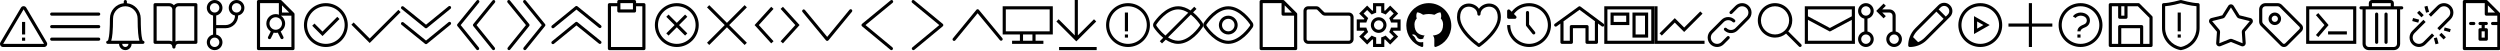
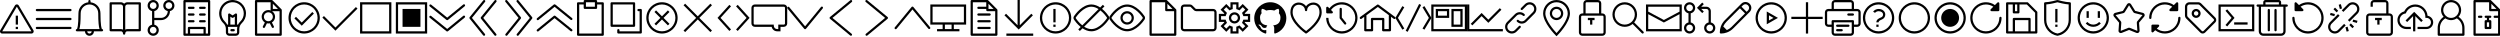
<svg xmlns="http://www.w3.org/2000/svg">
  <view id="alert" viewBox="0 0 80 80">
</view>
  <g transform="translate(0,0)">
    <path d="M74.618 67.553L41.9 12.266a4.891 4.891 0 00-4.245-2.421 4.891 4.891 0 00-4.246 2.42L.691 67.555a4.88 4.88 0 00-.04 4.956A4.88 4.88 0 004.937 75h65.435a4.88 4.88 0 004.286-2.49 4.882 4.882 0 00-.04-4.957zM37.714 14.81h-.007l-2.146-1.27 2.153 1.27zM5.054 70l32.601-55.09L70.255 70H5.055zm30.101-35h5v20h-5V35zm0 25h5v5h-5v-5z" />
  </g>
  <view id="bars" viewBox="80 0 80 80">
</view>
  <g transform="translate(80,0)">
    <path d="M77.5 25h-75a2.5 2.5 0 110-5h75a2.5 2.5 0 110 5zM80 42.5a2.5 2.5 0 00-2.5-2.5h-75a2.5 2.5 0 100 5h75a2.5 2.5 0 002.5-2.5zm0 20a2.5 2.5 0 00-2.5-2.5h-75a2.5 2.5 0 100 5h75a2.5 2.5 0 002.5-2.5z" />
  </g>
  <view id="bell" viewBox="160 0 80 80">
</view>
  <g transform="translate(160,0)">
    <path d="M68.063 65h-.124c-.72-1.014-3.284-6.647-3.338-35.457-.024-12.69-9.73-23.16-22.101-24.417V2.5a2.5 2.5 0 10-5 0v2.626C25.128 6.382 15.423 16.853 15.399 29.543 15.345 58.353 12.782 63.986 12.06 65h-.124a2.5 2.5 0 000 5H30c0 5.514 4.486 10 10 10s10-4.486 10-10h18.063a2.5 2.5 0 000-5zM40 75c-2.757 0-5-2.243-5-5h10c0 2.757-2.243 5-5 5zM17.473 65c1.69-5.1 2.888-15.283 2.926-35.447C20.419 18.77 29.213 10 40 10s19.58 8.771 19.601 19.553C59.64 49.717 60.837 59.899 62.527 65H17.473z" />
  </g>
  <view id="book" viewBox="240 0 80 80">
</view>
  <g transform="translate(240,0)">
    <path d="M72.5 5H45c-2.988 0-5.666 1.324-7.5 3.408C35.666 6.324 32.988 5 30 5H7.5A2.5 2.5 0 005 7.5v60A2.5 2.5 0 007.5 70H30c4.562 0 4.98 3.834 5 5.016v.012c.001.098.02.19.032.286.009.069.009.14.023.207.02.092.054.177.083.265.023.067.037.137.065.201.033.077.08.147.12.22.038.067.068.138.112.202.041.06.094.112.14.17.055.065.104.136.165.196.046.045.1.08.149.122.072.062.141.128.22.18.053.036.113.06.168.091.084.048.165.1.255.138.077.032.16.05.24.074.076.023.148.054.227.07a2.51 2.51 0 001.004 0c.047-.01.09-.03.136-.043.113-.03.227-.058.333-.103.05-.021.093-.052.141-.076.096-.049.194-.094.283-.154.055-.037.103-.086.155-.127.072-.058.148-.111.214-.177.054-.053.096-.116.145-.175.054-.064.113-.124.16-.193.044-.065.075-.137.112-.206.04-.072.086-.141.119-.218.031-.073.048-.153.072-.23.025-.079.057-.155.074-.237.016-.076.017-.157.025-.235.01-.087.027-.171.028-.26.02-1.182.437-5.016 5-5.016h27.5a2.5 2.5 0 002.5-2.5v-60A2.5 2.5 0 0072.5 5zM30 65H10V10h20c2.757 0 5 2.243 5 5v51.173C33.653 65.444 32.001 65 30 65zm40 0H45c-2.001 0-3.653.444-5 1.173V15c0-2.757 2.243-5 5-5h25v55z" />
  </g>
  <view id="branch" viewBox="320 0 80 80">
</view>
  <g transform="translate(320,0)">
    <path d="M70 12.5C70 5.607 64.393 0 57.5 0S45 5.607 45 12.5c0 6.037 4.301 11.087 10 12.248V25c0 8.271-6.729 15-15 15H25V24.748c5.699-1.161 10-6.211 10-12.248C35 5.607 29.393 0 22.5 0S10 5.607 10 12.5c0 6.037 4.301 11.087 10 12.248v30.504c-5.699 1.161-10 6.211-10 12.248C10 74.393 15.607 80 22.5 80S35 74.393 35 67.5c0-6.037-4.301-11.087-10-12.248V45h15c11.028 0 20-8.972 20-20v-.252c5.699-1.161 10-6.211 10-12.248zm-55 0C15 8.364 18.364 5 22.5 5S30 8.364 30 12.5 26.636 20 22.5 20 15 16.636 15 12.5zm15 55c0 4.136-3.364 7.5-7.5 7.5S15 71.636 15 67.5s3.364-7.5 7.5-7.5 7.5 3.364 7.5 7.5zM57.5 20c-4.136 0-7.5-3.364-7.5-7.5S53.364 5 57.5 5 65 8.364 65 12.5 61.636 20 57.5 20z" />
  </g>
-   <view id="certificate" viewBox="400 0 80 80">
+   <view id="building" viewBox="400 0 80 80">
</view>
  <g transform="translate(400,0)">
+     <path d="M67.5 0h-55A2.5 2.5 0 0010 2.5v75a2.5 2.5 0 002.5 2.5h55a2.5 2.5 0 002.5-2.5v-75A2.5 2.5 0 0067.5 0zM25 75V65h30v10H25zm40 0h-5V62.5a2.5 2.5 0 00-2.5-2.5h-35a2.5 2.5 0 00-2.5 2.5V75h-5V5h50v70zM45 47.5a2.5 2.5 0 012.5-2.5h10a2.5 2.5 0 110 5h-10a2.5 2.5 0 01-2.5-2.5zm-25 0a2.5 2.5 0 012.5-2.5h10a2.5 2.5 0 110 5h-10a2.5 2.5 0 01-2.5-2.5zm25-15a2.5 2.5 0 012.5-2.5h10a2.5 2.5 0 110 5h-10a2.5 2.5 0 01-2.5-2.5zm-25 0a2.5 2.5 0 012.5-2.5h10a2.5 2.5 0 110 5h-10a2.5 2.5 0 01-2.5-2.5zm25-15a2.5 2.5 0 012.5-2.5h10a2.5 2.5 0 110 5h-10a2.5 2.5 0 01-2.5-2.5zm-25 0a2.5 2.5 0 012.5-2.5h10a2.5 2.5 0 110 5h-10a2.5 2.5 0 01-2.5-2.5z" />
+   </g>
+   <view id="bulb" viewBox="480 0 80 80">
+ </view>
+   <g transform="translate(480,0)">
+     <path d="M60.006 7.645C53.659 1.963 45.13-.761 36.586.189 22.569 1.74 11.444 13.071 10.135 27.132c-.862 9.246 2.482 18.206 9.173 24.58C22.979 55.21 25 59.757 25 64.515V72.5c0 4.136 3.364 7.5 7.5 7.5h15c4.136 0 7.5-3.364 7.5-7.5v-7.522c0-5.006 2.049-9.817 5.621-13.198C66.67 46.056 70 38.32 70 30c0-8.52-3.643-16.668-9.994-22.355zM50 72.5c0 1.379-1.121 2.5-2.5 2.5h-15a2.502 2.502 0 01-2.5-2.5v-7.986c0-1.53-.16-3.04-.472-4.514h21.014A23.363 23.363 0 0050 64.978V72.5zM45 55H35V37.17l3.613 2.41c.84.56 1.934.56 2.774 0L45 37.17V55zm12.184-6.85A22.839 22.839 0 0052.242 55H50V32.5a2.5 2.5 0 00-3.887-2.08L40 34.495l-6.113-4.075A2.5 2.5 0 0030 32.5V55h-2.186c-1.215-2.524-2.912-4.863-5.058-6.907-5.576-5.314-8.361-12.784-7.644-20.498C16.203 15.887 25.466 6.45 37.138 5.158c.97-.107 1.936-.16 2.893-.16 6.171 0 11.994 2.212 16.64 6.371A25.043 25.043 0 0165 30c0 6.933-2.775 13.379-7.816 18.15zM45 67.5a2.5 2.5 0 01-2.5 2.5h-5a2.5 2.5 0 110-5h5a2.5 2.5 0 012.5 2.5z" />
+   </g>
+   <view id="certificate" viewBox="560 0 80 80">
+ </view>
+   <g transform="translate(560,0)">
    <path d="M69.735 21.404a2.451 2.451 0 00-.075-.142 2.485 2.485 0 00-.392-.53l-20-20a2.48 2.48 0 00-.53-.392 2.488 2.488 0 00-.747-.292h-.007A2.498 2.498 0 0047.5 0h-35A2.5 2.5 0 0010 2.5v75a2.5 2.5 0 002.5 2.5h55a2.5 2.5 0 002.5-2.5v-55c0-.385-.098-.756-.265-1.096zM40 47.5c-5.514 0-10-4.486-10-10s4.486-10 10-10 10 4.486 10 10-4.486 10-10 10zM50 8.536l5.732 5.732L61.464 20H50V8.536zM15 75V5h30v17.5c0 .334.068.652.187.944-1.619-.6-3.362-.944-5.187-.944-8.271 0-15 6.729-15 15 0 5.368 2.843 10.072 7.093 12.723l-4.33 8.659a2.5 2.5 0 004.473 2.236l4.494-8.988c1.054.236 2.146.37 3.27.37s2.216-.134 3.27-.37l4.494 8.988a2.5 2.5 0 004.472-2.236l-4.33-8.659C52.158 47.572 55 42.868 55 37.5c0-5.214-2.677-9.811-6.726-12.5H65v50H15z" />
  </g>
-   <view id="check-circle" viewBox="480 0 80 80">
- </view>
-   <g transform="translate(480,0)">
+   <view id="check-circle" viewBox="640 0 80 80">
+ </view>
+   <g transform="translate(640,0)">
    <path d="M61.768 30.365L34.634 57.5 18.232 41.097l3.536-3.535 12.866 12.866L58.232 26.83l3.536 3.535zM75 40c0 19.299-15.701 35-35 35S5 59.299 5 40 20.701 5 40 5s35 15.701 35 35zm-5 0c0-16.542-13.458-30-30-30S10 23.458 10 40s13.458 30 30 30 30-13.458 30-30z" />
  </g>
-   <view id="check" viewBox="560 0 80 80">
- </view>
-   <g transform="translate(560,0)">
+   <view id="check" viewBox="720 0 80 80">
+ </view>
+   <g transform="translate(720,0)">
    <path d="M29.94 68.597L.731 39.389l3.536-3.535 25.671 25.671 45.793-45.793 3.536 3.536z" />
  </g>
-   <view id="chevron-down" viewBox="640 0 80 80">
- </view>
-   <g transform="translate(640,0)">
+   <view id="checkbox-off" viewBox="800 0 80 80">
+ </view>
+   <g transform="translate(800,0)">
+     <path d="M75 75H5V5h70v70zm-65-5h60V10H10v60z" />
+   </g>
+   <view id="checkbox-on" viewBox="880 0 80 80">
+ </view>
+   <g transform="translate(880,0)">
+     <path d="M5 5v70h70V5H5zm65 65H10V10h60v60zM60 60H20V20h40v40z" />
+   </g>
+   <view id="chevron-down" viewBox="960 0 80 80">
+ </view>
+   <g transform="translate(960,0)">
    <path d="M-.152 12.354A2.5 2.5 0 013.92 10.41l35.905 29.02 35.944-29.322a2.499 2.499 0 113.16 3.874L41.411 44.588a2.499 2.499 0 01-3.151.007L.777 14.3a2.495 2.495 0 01-.929-1.945zm.929 27.248L38.26 69.898c.92.744 2.235.74 3.151-.007l37.517-30.606a2.499 2.499 0 10-3.16-3.874L39.824 64.734 3.92 35.714a2.5 2.5 0 10-3.143 3.888z" />
  </g>
-   <view id="chevron-left" viewBox="720 0 80 80">
- </view>
-   <g transform="translate(720,0)">
+   <view id="chevron-left" viewBox="1040 0 80 80">
+ </view>
+   <g transform="translate(1040,0)">
    <path d="M65.549 79.071L35.253 41.588a2.499 2.499 0 01.007-3.151L65.866.92a2.499 2.499 0 113.874 3.16L40.417 40.024l29.02 35.905a2.5 2.5 0 11-3.888 3.142zM42.192 80a2.5 2.5 0 001.943-4.071l-29.02-35.905L44.437 4.08A2.499 2.499 0 1040.563.92L9.957 38.437a2.499 2.499 0 00-.007 3.151l30.297 37.483a2.495 2.495 0 001.945.929z" />
  </g>
-   <view id="chevron-right" viewBox="800 0 80 80">
- </view>
-   <g transform="translate(800,0)">
+   <view id="chevron-right" viewBox="1120 0 80 80">
+ </view>
+   <g transform="translate(1120,0)">
    <path d="M12.203 80a2.5 2.5 0 01-1.943-4.071l29.02-35.905L9.958 4.08A2.499 2.499 0 1113.832.92l30.605 37.517c.748.917.751 2.231.007 3.151L14.148 79.071a2.495 2.495 0 01-1.945.929zm27.248-.929l30.296-37.483c.744-.92.74-2.234-.007-3.151L39.134.92a2.499 2.499 0 10-3.874 3.16l29.323 35.944L35.562 75.93a2.5 2.5 0 103.889 3.142z" />
  </g>
-   <view id="chevron-up" viewBox="880 0 80 80">
- </view>
-   <g transform="translate(880,0)">
+   <view id="chevron-up" viewBox="1200 0 80 80">
+ </view>
+   <g transform="translate(1200,0)">
    <path d="M79.849 67.646a2.5 2.5 0 01-4.071 1.943l-35.905-29.02L3.93 69.89a2.499 2.499 0 11-3.16-3.874L38.286 35.41a2.499 2.499 0 013.151-.007L78.92 65.7c.612.494.929 1.217.929 1.946zm-.929-27.248L41.437 10.1a2.499 2.499 0 00-3.151.007L.769 40.714a2.499 2.499 0 103.16 3.874l35.944-29.322 35.905 29.02a2.5 2.5 0 103.142-3.888z" />
  </g>
-   <view id="clipboard" viewBox="960 0 80 80">
- </view>
-   <g transform="translate(960,0)">
+   <view id="clipboard" viewBox="1280 0 80 80">
+ </view>
+   <g transform="translate(1280,0)">
    <path d="M67.5 5H55V2.5A2.5 2.5 0 0052.5 0h-25A2.5 2.5 0 0025 2.5V5H12.5A2.5 2.5 0 0010 7.5v70a2.5 2.5 0 002.5 2.5h55a2.5 2.5 0 002.5-2.5v-70A2.5 2.5 0 0067.5 5zM30 5h20v10H30V5zm35 70H15V10h10v7.5a2.5 2.5 0 002.5 2.5h25a2.5 2.5 0 002.5-2.5V10h10v65z" />
  </g>
-   <view id="close-circle" viewBox="1040 0 80 80">
- </view>
-   <g transform="translate(1040,0)">
+   <view id="clone" viewBox="1360 0 80 80">
+ </view>
+   <g transform="translate(1360,0)">
+     <path d="M60 57.5v-50A2.5 2.5 0 0057.5 5h-50A2.5 2.5 0 005 7.5v50A2.5 2.5 0 007.5 60h50a2.5 2.5 0 002.5-2.5zM55 55H10V10h45v45zm20-32.5v50a2.5 2.5 0 01-2.5 2.5h-50a2.5 2.5 0 01-2.5-2.5v-5a2.5 2.5 0 115 0V70h45V25h-2.5a2.5 2.5 0 110-5h5a2.5 2.5 0 012.5 2.5z" />
+   </g>
+   <view id="close-circle" viewBox="1440 0 80 80">
+ </view>
+   <g transform="translate(1440,0)">
    <path d="M56.768 26.768L43.535 40l13.233 13.232-3.536 3.536L40 43.535 26.768 56.768l-3.536-3.536L36.465 40 23.232 26.768l3.536-3.536L40 36.465l13.232-13.233 3.536 3.536zM75 40c0 19.299-15.701 35-35 35S5 59.299 5 40 20.701 5 40 5s35 15.701 35 35zm-5 0c0-16.542-13.458-30-30-30S10 23.458 10 40s13.458 30 30 30 30-13.458 30-30z" />
  </g>
-   <view id="close" viewBox="1120 0 80 80">
- </view>
-   <g transform="translate(1120,0)">
+   <view id="close" viewBox="1520 0 80 80">
+ </view>
+   <g transform="translate(1520,0)">
    <path d="M71.768 11.768l-3.536-3.536L40 36.465 11.768 8.232l-3.536 3.536L36.465 40 8.232 68.232l3.536 3.536L40 43.535l28.232 28.233 3.536-3.536L43.535 40z" />
  </g>
-   <view id="code" viewBox="1200 0 80 80">
- </view>
-   <g transform="translate(1200,0)">
+   <view id="code" viewBox="1600 0 80 80">
+ </view>
+   <g transform="translate(1600,0)">
    <path d="M30.65 69.182L4.122 40 30.65 10.818l3.7 3.364L10.878 40 34.35 65.818l-3.7 3.364zM75.878 40L49.35 10.818l-3.7 3.364L69.122 40 45.65 65.818l3.7 3.364L75.878 40z" />
  </g>
-   <view id="dart-down" viewBox="1280 0 80 80">
- </view>
-   <g transform="translate(1280,0)">
+   <view id="comment" viewBox="1680 0 80 80">
+ </view>
+   <g transform="translate(1680,0)">
+     <path d="M65 70h-7.5c-6.037 0-11.087-4.302-12.249-10H7.5C3.364 60 0 56.636 0 52.5v-35C0 13.364 3.364 10 7.5 10h65c4.136 0 7.5 3.364 7.5 7.5v35c0 4.136-3.364 7.5-7.5 7.5H65v10zM7.5 15A2.503 2.503 0 005 17.5v35C5 53.879 6.122 55 7.5 55H50v2.5c0 4.136 3.364 7.5 7.5 7.5H60V55h12.5c1.378 0 2.5-1.121 2.5-2.5v-35c0-1.379-1.122-2.5-2.5-2.5h-65z" />
+   </g>
+   <view id="dart-down" viewBox="1760 0 80 80">
+ </view>
+   <g transform="translate(1760,0)">
    <path d="M0 17.508a2.5 2.5 0 014.426-1.595l35.551 42.962L75.57 15.609a2.5 2.5 0 013.862 3.177L41.914 64.39a2.5 2.5 0 01-3.857.005L.574 19.1A2.49 2.49 0 010 17.508z" />
  </g>
-   <view id="dart-left" viewBox="1360 0 80 80">
- </view>
-   <g transform="translate(1360,0)">
+   <view id="dart-left" viewBox="1840 0 80 80">
+ </view>
+   <g transform="translate(1840,0)">
    <path d="M62.492 80a2.5 2.5 0 001.595-4.426L21.126 40.023 64.39 4.43A2.5 2.5 0 0061.214.569L15.61 38.086a2.5 2.5 0 00-.005 3.857L60.9 79.426a2.49 2.49 0 001.592.574z" />
  </g>
-   <view id="dart-right" viewBox="1440 0 80 80">
- </view>
-   <g transform="translate(1440,0)">
+   <view id="dart-right" viewBox="1920 0 80 80">
+ </view>
+   <g transform="translate(1920,0)">
    <path d="M17.508 80a2.5 2.5 0 01-1.595-4.426l42.962-35.551L15.609 4.43A2.5 2.5 0 0118.786.569L64.39 38.086a2.5 2.5 0 01.005 3.857L19.1 79.426a2.49 2.49 0 01-1.592.574z" />
  </g>
-   <view id="dart-up" viewBox="1520 0 80 80">
- </view>
-   <g transform="translate(1520,0)">
+   <view id="dart-up" viewBox="2000 0 80 80">
+ </view>
+   <g transform="translate(2000,0)">
    <path d="M80 62.492a2.5 2.5 0 01-4.426 1.595L40.023 21.126 4.43 64.39a2.5 2.5 0 01-3.862-3.177L38.086 15.61a2.5 2.5 0 013.857-.005L79.426 60.9A2.49 2.49 0 0180 62.492z" />
  </g>
-   <view id="desktop" viewBox="1600 0 80 80">
- </view>
-   <g transform="translate(1600,0)">
+   <view id="desktop" viewBox="2080 0 80 80">
+ </view>
+   <g transform="translate(2080,0)">
    <path d="M80 55V10H0v45h27.5v10H15v5h50v-5H52.5V55H80zM5 50V15h70v35H5zm42.5 15h-15V55h15v10z" />
  </g>
-   <view id="download" viewBox="1680 0 80 80">
- </view>
-   <g transform="translate(1680,0)">
+   <view id="doc" viewBox="2160 0 80 80">
+ </view>
+   <g transform="translate(2160,0)">
+     <path d="M69.735 21.404a2.451 2.451 0 00-.075-.142 2.485 2.485 0 00-.392-.53l-20-20a2.485 2.485 0 00-.528-.39 2.493 2.493 0 00-.75-.293h-.003A2.496 2.496 0 0047.5 0h-35A2.5 2.5 0 0010 2.5v75a2.5 2.5 0 002.5 2.5h55a2.5 2.5 0 002.5-2.5v-55c0-.385-.098-.756-.265-1.096zM61.465 20H50V8.535L61.465 20zM15 75V5h30v10H27.5a2.5 2.5 0 100 5H45v2.5a2.5 2.5 0 002.5 2.5H65v50H15zm40-42.5a2.5 2.5 0 01-2.5 2.5h-25a2.5 2.5 0 110-5h25a2.5 2.5 0 012.5 2.5zm0 15a2.5 2.5 0 01-2.5 2.5h-25a2.5 2.5 0 110-5h25a2.5 2.5 0 012.5 2.5zm0 15a2.5 2.5 0 01-2.5 2.5h-25a2.5 2.5 0 110-5h25a2.5 2.5 0 012.5 2.5z" />
+   </g>
+   <view id="download" viewBox="2240 0 80 80">
+ </view>
+   <g transform="translate(2240,0)">
    <path d="M70 75v5H10v-5h60zm-.732-40.732l-3.536-3.536L40 56.464V0h-5v56.464L9.268 30.732l-3.536 3.536L37.5 66.036l31.768-31.768z" />
  </g>
-   <view id="exclamation-circle" viewBox="1760 0 80 80">
- </view>
-   <g transform="translate(1760,0)">
+   <view id="exclamation-circle" viewBox="2320 0 80 80">
+ </view>
+   <g transform="translate(2320,0)">
    <path d="M40 75C20.701 75 5 59.299 5 40S20.701 5 40 5s35 15.701 35 35-15.701 35-35 35zm0-65c-16.542 0-30 13.458-30 30s13.458 30 30 30 30-13.458 30-30-13.458-30-30-30zm0 10h-5v30h5V20zm0 35h-5v5h5v-5z" />
  </g>
-   <view id="eye-slash" viewBox="1840 0 80 80">
- </view>
-   <g transform="translate(1840,0)">
+   <view id="eye-slash" viewBox="2400 0 80 80">
+ </view>
+   <g transform="translate(2400,0)">
    <path d="M78.81 36.104c-1.608-2.39-7.051-10.012-14.971-16.407l5.429-5.43-3.536-3.535-5.962 5.963C54.034 12.853 47.32 10 40 10 19.775 10 4.122 31.746 1.19 36.104a6.95 6.95 0 000 7.792c1.608 2.39 7.051 10.012 14.971 16.407l-5.429 5.43 3.536 3.535 5.962-5.963C25.966 67.147 32.68 70 40 70c20.225 0 35.878-21.746 38.81-26.104a6.95 6.95 0 000-7.792zm-73.472 5a1.967 1.967 0 010-2.208C6.983 36.45 21.935 15 40 15c5.817 0 11.307 2.23 16.138 5.327L19.744 56.72C11.773 50.396 6.296 42.529 5.338 41.104zm69.324 0C73.017 43.55 58.065 65 40 65c-5.817 0-11.307-2.23-16.138-5.327L60.256 23.28c7.971 6.325 13.448 14.192 14.406 15.617.452.67.452 1.537 0 2.208z" />
  </g>
-   <view id="eye" viewBox="1920 0 80 80">
- </view>
-   <g transform="translate(1920,0)">
+   <view id="eye" viewBox="2480 0 80 80">
+ </view>
+   <g transform="translate(2480,0)">
    <path d="M40 10C19.775 10 4.122 31.746 1.19 36.104a6.95 6.95 0 000 7.792C4.121 48.254 19.774 70 40 70s35.878-21.746 38.81-26.104a6.95 6.95 0 000-7.792C75.879 31.746 60.226 10 40 10zm34.662 31.104C73.017 43.55 58.065 65 40 65S6.983 43.55 5.338 41.104a1.967 1.967 0 010-2.208C6.983 36.45 21.935 15 40 15s33.017 21.45 34.662 23.896c.452.67.452 1.537 0 2.208zM40 25c-8.271 0-15 6.729-15 15s6.729 15 15 15 15-6.729 15-15-6.729-15-15-15zm0 25c-5.514 0-10-4.486-10-10s4.486-10 10-10 10 4.486 10 10-4.486 10-10 10z" />
  </g>
-   <view id="file" viewBox="2000 0 80 80">
- </view>
-   <g transform="translate(2000,0)">
+   <view id="file" viewBox="2560 0 80 80">
+ </view>
+   <g transform="translate(2560,0)">
    <path d="M69.952 22.018v-.007a2.487 2.487 0 00-.292-.749 2.48 2.48 0 00-.392-.53l-20-20a2.48 2.48 0 00-.533-.393A2.489 2.489 0 0047.5 0h-35A2.5 2.5 0 0010 2.5v75a2.5 2.5 0 002.5 2.5h55a2.5 2.5 0 002.5-2.5v-55a2.5 2.5 0 00-.048-.482zM61.464 20H50V8.536L61.464 20zM15 75V5h30v17.5a2.5 2.5 0 002.5 2.5H65v50H15z" />
  </g>
-   <view id="folder" viewBox="2080 0 80 80">
- </view>
-   <g transform="translate(2080,0)">
+   <view id="folder" viewBox="2640 0 80 80">
+ </view>
+   <g transform="translate(2640,0)">
    <path d="M72.5 20H34.571c-.668 0-1.296-.26-1.768-.732l-7.071-7.071A7.45 7.45 0 0020.429 10H7.5C3.364 10 0 13.364 0 17.5v45C0 66.636 3.364 70 7.5 70h65c4.136 0 7.5-3.364 7.5-7.5v-35c0-4.136-3.364-7.5-7.5-7.5zM75 62.5c0 1.378-1.122 2.5-2.5 2.5h-65A2.503 2.503 0 015 62.5v-45C5 16.122 6.122 15 7.5 15h12.93a2.52 2.52 0 011.767.732l7.071 7.071A7.45 7.45 0 0034.571 25H72.5c1.378 0 2.5 1.122 2.5 2.5v35z" />
  </g>
-   <view id="gear" viewBox="2160 0 80 80">
- </view>
-   <g transform="translate(2160,0)">
+   <view id="gear" viewBox="2720 0 80 80">
+ </view>
+   <g transform="translate(2720,0)">
    <path d="M49 75H31V63.326c-.38-.147-.758-.303-1.13-.468l-8.255 8.255L8.887 58.385l8.255-8.255c-.165-.372-.321-.75-.468-1.13H5V31h11.674c.147-.38.303-.758.468-1.13l-8.255-8.255L21.615 8.887l8.255 8.255c.372-.165.75-.321 1.13-.468V5h18v11.674c.38.147.758.303 1.13.468l8.255-8.255 12.728 12.728-8.255 8.255c.165.372.321.75.468 1.13H75v18H63.326c-.147.38-.303.758-.468 1.13l8.255 8.255-12.728 12.728-8.255-8.255c-.372.165-.75.321-1.13.468V75zm-13-5h8V59.685l1.779-.536a19.905 19.905 0 003.674-1.522l1.637-.88 7.295 7.295 5.657-5.657-7.295-7.295.88-1.637a19.905 19.905 0 001.522-3.674L59.685 44H70v-8H59.685l-.536-1.779a19.905 19.905 0 00-1.522-3.674l-.88-1.637 7.295-7.295-5.657-5.657-7.295 7.294-1.637-.88a19.937 19.937 0 00-3.674-1.52L44 20.314V10h-8v10.315l-1.779.536c-1.274.384-2.51.896-3.674 1.522l-1.637.88-7.295-7.295-5.657 5.657 7.295 7.295-.88 1.637a19.905 19.905 0 00-1.522 3.674L20.315 36H10v8h10.315l.536 1.779c.384 1.274.896 2.51 1.522 3.674l.88 1.637-7.295 7.295 5.657 5.657 7.295-7.295 1.637.88c1.163.626 2.4 1.138 3.674 1.522l1.779.536V70zm4-17.5c-6.893 0-12.5-5.607-12.5-12.5S33.107 27.5 40 27.5 52.5 33.107 52.5 40 46.893 52.5 40 52.5zm0-20c-4.136 0-7.5 3.364-7.5 7.5s3.364 7.5 7.5 7.5 7.5-3.364 7.5-7.5-3.364-7.5-7.5-7.5z" />
  </g>
-   <view id="github" viewBox="2240 0 80 80">
- </view>
-   <g transform="translate(2240,0)">
+   <view id="github" viewBox="2800 0 80 80">
+ </view>
+   <g transform="translate(2800,0)">
    <path d="M40 5C20.172 5 4.111 21.07 4.111 40.889c0 15.86 10.282 29.309 24.54 34.049 1.794.338 2.452-.772 2.452-1.726 0-.852-.03-3.11-.045-6.1-9.983 2.165-12.089-4.816-12.089-4.816-1.633-4.142-3.992-5.248-3.992-5.248-3.251-2.226.25-2.18.25-2.18 3.605.25 5.498 3.696 5.498 3.696 3.2 5.488 8.4 3.903 10.452 2.985.323-2.321 1.248-3.903 2.273-4.8-7.97-.898-16.347-3.984-16.347-17.736 0-3.917 1.39-7.117 3.694-9.63-.404-.906-1.615-4.555.314-9.498 0 0 3.005-.963 9.869 3.678 2.871-.798 5.922-1.193 8.972-1.21 3.05.017 6.101.412 8.972 1.21 6.82-4.641 9.825-3.678 9.825-3.678 1.929 4.943.718 8.592.359 9.498 2.288 2.513 3.678 5.713 3.678 9.63 0 13.788-8.389 16.823-16.374 17.706 1.256 1.076 2.423 3.277 2.423 6.639 0 4.803-.045 8.661-.045 9.827 0 .943.628 2.064 2.467 1.705C65.615 70.183 75.89 56.725 75.89 40.89 75.889 21.069 59.819 5 40 5" />
  </g>
-   <view id="heart" viewBox="2320 0 80 80">
- </view>
-   <g transform="translate(2320,0)">
+   <view id="heart" viewBox="2880 0 80 80">
+ </view>
+   <g transform="translate(2880,0)">
    <path d="M40 75c-.497 0-.995-.148-1.423-.444C37.207 73.606 5 51.039 5 27.5 5 11.354 15.1 5.625 23.75 5.625c6.219 0 12.777 3.069 16.25 8.392 3.473-5.323 10.031-8.392 16.25-8.392C64.9 5.625 75 11.354 75 27.5c0 23.54-32.206 46.106-33.577 47.056A2.496 2.496 0 0140 75zM23.75 10.625C17.103 10.625 10 15.058 10 27.5c0 18.323 23.861 37.324 30 41.908 6.139-4.584 30-23.585 30-41.908 0-5.638-1.51-10.167-4.368-13.099-2.374-2.435-5.706-3.776-9.382-3.776-6.612 0-13.75 4.54-13.75 11.875a2.5 2.5 0 11-5 0c0-7.335-7.138-11.875-13.75-11.875z" />
  </g>
-   <view id="history" viewBox="2400 0 80 80">
- </view>
-   <g transform="translate(2400,0)">
+   <view id="history" viewBox="2960 0 80 80">
+ </view>
+   <g transform="translate(2960,0)">
    <path d="M75 40c0 19.299-15.701 35-35 35S5 59.3 5 40h5c0 16.542 13.458 30 30 30s30-13.458 30-30-13.458-30-30-30a29.905 29.905 0 00-24.195 12.27l3.463 3.462A2.498 2.498 0 0117.5 30h-10A2.5 2.5 0 015 27.5v-10a2.5 2.5 0 014.268-1.768l2.971 2.972A34.878 34.878 0 0140 5c19.299 0 35 15.701 35 35zM37.5 17.5A2.5 2.5 0 0035 20v20c0 .033.008.063.01.096.003.09.013.177.027.267a2.5 2.5 0 00.04.226c.02.08.046.157.073.235.028.078.056.156.09.23.033.069.07.134.11.2.045.079.092.155.146.228.02.026.032.054.052.08l10 12.5c.494.617 1.22.938 1.953.938a2.5 2.5 0 001.95-4.062l-9.451-11.815V20a2.5 2.5 0 00-2.5-2.5z" />
  </g>
-   <view id="home" viewBox="2480 0 80 80">
- </view>
-   <g transform="translate(2480,0)">
+   <view id="home" viewBox="3040 0 80 80">
+ </view>
+   <g transform="translate(3040,0)">
    <path d="M78.991 37.994l-37-27.5a2.499 2.499 0 00-2.957-.02l-38 27.5a2.5 2.5 0 002.932 4.051L10 37.66V67.5a2.5 2.5 0 002.5 2.5h15a2.5 2.5 0 002.5-2.5V45h20v22.5a2.5 2.5 0 002.5 2.5h15a2.5 2.5 0 002.5-2.5V37.54l6.009 4.466a2.5 2.5 0 102.982-4.013zM65 35v30H55V42.5a2.5 2.5 0 00-2.5-2.5h-25a2.5 2.5 0 00-2.5 2.5V65H15V35c0-.299-.061-.58-.157-.846L40.48 15.6l24.738 18.386c-.138.31-.218.652-.218 1.014z" />
  </g>
-   <view id="kanban" viewBox="2560 0 80 80">
- </view>
-   <g transform="translate(2560,0)">
+   <view id="html" viewBox="3120 0 80 80">
+ </view>
+   <g transform="translate(3120,0)">
+     <path d="M19.644 16.286L5.415 40l14.229 23.714-4.288 2.572L-.415 40l15.771-26.286 4.288 2.572zm40.712 0L74.585 40 60.356 63.714l4.288 2.572L80.415 40 64.644 13.714l-4.288 2.572zM22.764 68.882l4.472 2.236 30-60-4.472-2.236-30 60z" />
+   </g>
+   <view id="kanban" viewBox="3200 0 80 80">
+ </view>
+   <g transform="translate(3200,0)">
    <path d="M0 10v60h80V10H0zm75 55H5V15h70v50zM40 20H10v20h30V20zm-5 15H15V25h20v10zm35-15H45v40h25V20zm-5 35H50V25h15v30z" />
  </g>
-   <view id="line-chart" viewBox="2640 0 80 80">
- </view>
-   <g transform="translate(2640,0)">
+   <view id="line-chart" viewBox="3280 0 80 80">
+ </view>
+   <g transform="translate(3280,0)">
    <path d="M80 65v5H0V10h5v55h75zM32.5 36.036l15 15 29.268-29.268-3.536-3.536L47.5 43.964l-15-15L8.232 53.232l3.536 3.536L32.5 36.036z" />
  </g>
-   <view id="link" viewBox="2720 0 80 80">
- </view>
-   <g transform="translate(2720,0)">
+   <view id="link" viewBox="3360 0 80 80">
+ </view>
+   <g transform="translate(3360,0)">
    <path d="M42.217 52.826A14.944 14.944 0 0131.58 48.42a2.5 2.5 0 113.535-3.535c1.897 1.897 4.42 2.941 7.102 2.941s5.205-1.044 7.102-2.941l17.74-17.74C68.955 25.25 70 22.727 70 20.044s-1.045-5.205-2.941-7.102C65.162 11.044 62.639 10 59.957 10s-5.206 1.044-7.103 2.941l-8.826 8.827a2.5 2.5 0 11-3.535-3.536l8.826-8.826C52.161 6.565 55.938 5 59.957 5s7.795 1.565 10.637 4.406S75 16.025 75 20.043s-1.565 7.796-4.406 10.638L52.854 48.42a14.944 14.944 0 01-10.637 4.406zM30.681 70.594l8.826-8.826a2.5 2.5 0 10-3.535-3.536l-8.826 8.827C25.249 68.956 22.726 70 20.043 70s-5.205-1.044-7.102-2.941C11.045 65.162 10 62.639 10 59.957s1.045-5.206 2.941-7.103l17.74-17.739c1.897-1.897 4.42-2.941 7.102-2.941s5.205 1.044 7.102 2.941a2.5 2.5 0 103.535-3.535c-2.841-2.841-6.619-4.406-10.637-4.406s-7.796 1.565-10.637 4.406L9.406 49.32C6.565 52.16 5 55.937 5 59.956s1.565 7.795 4.406 10.637S16.025 75 20.043 75s7.796-1.565 10.638-4.406z" />
  </g>
-   <view id="magnify" viewBox="2800 0 80 80">
- </view>
-   <g transform="translate(2800,0)">
+   <view id="location" viewBox="3440 0 80 80">
+ </view>
+   <g transform="translate(3440,0)">
+     <path d="M40 0C23.458 0 10 13.458 10 30c0 20.797 27.08 48.115 28.232 49.268L40 81.035l1.768-1.767C42.92 78.115 70 50.797 70 30 70 13.458 56.542 0 40 0zm-.001 73.884C34.027 67.494 15 45.886 15 30 15 16.215 26.215 5 40 5s25 11.215 25 25c0 15.871-19.03 37.492-25.001 43.884zM40 15c-8.271 0-15 6.729-15 15s6.729 15 15 15 15-6.729 15-15-6.729-15-15-15zm0 25c-5.514 0-10-4.486-10-10s4.486-10 10-10 10 4.486 10 10-4.486 10-10 10z" />
+   </g>
+   <view id="lock" viewBox="3520 0 80 80">
+ </view>
+   <g transform="translate(3520,0)">
+     <path d="M62.5 30H60V7.5C60 3.364 56.636 0 52.5 0h-25C23.364 0 20 3.364 20 7.5V30h-2.5c-4.136 0-7.5 3.364-7.5 7.5v35c0 4.136 3.364 7.5 7.5 7.5h45c4.136 0 7.5-3.364 7.5-7.5v-35c0-4.136-3.364-7.5-7.5-7.5zM25 7.5C25 6.121 26.121 5 27.5 5h25C53.879 5 55 6.121 55 7.5V30H25V7.5zm40 65c0 1.379-1.121 2.5-2.5 2.5h-45a2.502 2.502 0 01-2.5-2.5v-35c0-1.379 1.121-2.5 2.5-2.5h45c1.379 0 2.5 1.121 2.5 2.5v35zM30 40h15v5h-5v10h-5V45h-5v-5z" />
+   </g>
+   <view id="magnify" viewBox="3600 0 80 80">
+ </view>
+   <g transform="translate(3600,0)">
    <path d="M74.268 70.732l-20-20a2.48 2.48 0 00-.76-.513C57.554 45.429 60 39.246 60 32.5 60 17.336 47.664 5 32.5 5S5 17.336 5 32.5 17.336 60 32.5 60c6.746 0 12.929-2.446 17.719-6.492.12.275.288.534.513.76l20 20c.488.488 1.128.732 1.768.732s1.28-.244 1.768-.732a2.5 2.5 0 000-3.536zM32.5 55C20.093 55 10 44.907 10 32.5S20.093 10 32.5 10 55 20.093 55 32.5 44.907 55 32.5 55z" />
  </g>
-   <view id="mail" viewBox="2880 0 80 80">
- </view>
-   <g transform="translate(2880,0)">
+   <view id="mail" viewBox="3680 0 80 80">
+ </view>
+   <g transform="translate(3680,0)">
    <path d="M0 10v60h80V10H0zm75 5v11L40 44.667 5 26V15h70zM5 65V31.667l35 18.666 35-18.666V65H5z" />
  </g>
-   <view id="merge" viewBox="2960 0 80 80">
- </view>
-   <g transform="translate(2960,0)">
+   <view id="merge" viewBox="3760 0 80 80">
+ </view>
+   <g transform="translate(3760,0)">
    <path d="M30 17.5C30 10.607 24.393 5 17.5 5S5 10.607 5 17.5c0 6.037 4.301 11.087 10 12.248v20.504C9.301 51.413 5 56.463 5 62.5 5 69.393 10.607 75 17.5 75S30 69.393 30 62.5c0-6.037-4.301-11.087-10-12.248V29.748c5.699-1.161 10-6.211 10-12.248zm-20 0c0-4.136 3.364-7.5 7.5-7.5s7.5 3.364 7.5 7.5-3.364 7.5-7.5 7.5-7.5-3.364-7.5-7.5zm15 45c0 4.136-3.364 7.5-7.5 7.5S10 66.636 10 62.5s3.364-7.5 7.5-7.5 7.5 3.364 7.5 7.5zm40-12.248V24.986C65 19.48 60.52 15 55.014 15H43.535l5.733-5.732-3.536-3.536L33.965 17.5l11.767 11.768 3.536-3.536L43.535 20h11.479A4.992 4.992 0 0160 24.986v25.266c-5.699 1.161-10 6.211-10 12.248C50 69.393 55.607 75 62.5 75S75 69.393 75 62.5c0-6.037-4.301-11.087-10-12.248zM62.5 70c-4.136 0-7.5-3.364-7.5-7.5s3.364-7.5 7.5-7.5 7.5 3.364 7.5 7.5-3.364 7.5-7.5 7.5z" />
  </g>
-   <view id="pen" viewBox="3040 0 80 80">
- </view>
-   <g transform="translate(3040,0)">
+   <view id="pen" viewBox="3840 0 80 80">
+ </view>
+   <g transform="translate(3840,0)">
    <path d="M71.768 8.482l-.25-.25c-5.041-5.042-13.245-5.042-18.286 0l-5 5L16.34 45.126a38.453 38.453 0 00-8.873 13.805A38.574 38.574 0 005 72.5 2.5 2.5 0 007.5 75c4.634 0 9.2-.83 13.57-2.466a38.453 38.453 0 0013.804-8.873l31.894-31.893 5-5 .077-.079c4.956-5.04 4.921-13.208-.077-18.207zm-40.43 51.644a33.424 33.424 0 01-10.544 7.133l-8.053-8.053a33.424 33.424 0 017.133-10.545L50 18.536 61.464 30 31.34 60.126zm36.894-36.894L65 26.464 53.536 15l3.232-3.232c3.091-3.092 8.123-3.092 11.214 0l.25.25c3.066 3.065 3.087 8.075 0 11.214z" />
  </g>
-   <view id="play-circle" viewBox="3120 0 80 80">
- </view>
-   <g transform="translate(3120,0)">
+   <view id="play-circle" viewBox="3920 0 80 80">
+ </view>
+   <g transform="translate(3920,0)">
    <path d="M40 75C20.701 75 5 59.299 5 40S20.701 5 40 5s35 15.701 35 35-15.701 35-35 35zm0-65c-16.542 0-30 13.458-30 30s13.458 30 30 30 30-13.458 30-30-13.458-30-30-30zM30 54.308V25.692L55.04 40 30 54.308zm5-20v11.384L44.96 40 35 34.308z" />
  </g>
-   <view id="plus" viewBox="3200 0 80 80">
- </view>
-   <g transform="translate(3200,0)">
+   <view id="plus" viewBox="4000 0 80 80">
+ </view>
+   <g transform="translate(4000,0)">
    <path d="M75 42.5H42.5V75h-5V42.5H5v-5h32.5V5h5v32.5H75v5z" />
  </g>
-   <view id="question-circle" viewBox="3280 0 80 80">
- </view>
-   <g transform="translate(3280,0)">
+   <view id="print" viewBox="4080 0 80 80">
+ </view>
+   <g transform="translate(4080,0)">
+     <path d="M72.5 20H65V7.5C65 3.364 61.636 0 57.5 0h-35C18.364 0 15 3.364 15 7.5V20H7.5C3.364 20 0 23.364 0 27.5v25C0 56.636 3.364 60 7.5 60H15v12.696C15 76.724 18.276 80 22.304 80h35.392C61.724 80 65 76.724 65 72.696V60h7.5c4.136 0 7.5-3.364 7.5-7.5v-25c0-4.136-3.364-7.5-7.5-7.5zM20 7.5C20 6.121 21.122 5 22.5 5h35C58.878 5 60 6.121 60 7.5V20H20V7.5zM57.696 75H22.304A2.306 2.306 0 0120 72.696V50h40v22.696A2.306 2.306 0 0157.696 75zM75 52.5c0 1.379-1.122 2.5-2.5 2.5H65v-7.5a2.5 2.5 0 00-2.5-2.5h-45a2.5 2.5 0 00-2.5 2.5V55H7.5A2.503 2.503 0 015 52.5v-25C5 26.121 6.122 25 7.5 25h65c1.378 0 2.5 1.121 2.5 2.5v25zm-20 5a2.5 2.5 0 01-2.5 2.5h-25a2.5 2.5 0 110-5h25a2.5 2.5 0 012.5 2.5zm10-25a2.5 2.5 0 01-2.5 2.5h-10a2.5 2.5 0 110-5h10a2.5 2.5 0 012.5 2.5zm-25 35a2.5 2.5 0 01-2.5 2.5h-10a2.5 2.5 0 110-5h10a2.5 2.5 0 012.5 2.5z" />
+   </g>
+   <view id="question-circle" viewBox="4160 0 80 80">
+ </view>
+   <g transform="translate(4160,0)">
    <path d="M40 5C20.701 5 5 20.701 5 40s15.701 35 35 35 35-15.701 35-35S59.299 5 40 5zm0 65c-16.542 0-30-13.458-30-30s13.458-30 30-30 30 13.458 30 30-13.458 30-30 30zm15-37.5c0 5.11-2.782 9.161-7.633 11.113C43.336 45.234 40 46.834 40 50h-5c0-6.801 6.573-9.446 10.501-11.026C48.486 37.773 50 35.594 50 32.5c0-4.346-4.206-7.5-10-7.5-2.735 0-6.537 1.508-7.836 3.752l-4.328-2.504C30.186 22.189 35.856 20 40 20c8.552 0 15 5.374 15 12.5zM35 55h5v5h-5v-5z" />
  </g>
-   <view id="save" viewBox="3360 0 80 80">
- </view>
-   <g transform="translate(3360,0)">
+   <view id="radiobox-off" viewBox="4240 0 80 80">
+ </view>
+   <g transform="translate(4240,0)">
+     <path d="M40 75C20.701 75 5 59.299 5 40S20.701 5 40 5s35 15.701 35 35-15.701 35-35 35zm0-65c-16.542 0-30 13.458-30 30s13.458 30 30 30 30-13.458 30-30-13.458-30-30-30z" />
+   </g>
+   <view id="radiobox-on" viewBox="4320 0 80 80">
+ </view>
+   <g transform="translate(4320,0)">
+     <path d="M40 5C20.701 5 5 20.701 5 40s15.701 35 35 35 35-15.701 35-35S59.299 5 40 5zm0 65c-16.542 0-30-13.458-30-30s13.458-30 30-30 30 13.458 30 30-13.458 30-30 30zm20-30c0 11.028-8.972 20-20 20s-20-8.972-20-20 8.972-20 20-20 20 8.972 20 20z" />
+   </g>
+   <view id="redo" viewBox="4400 0 80 80">
+ </view>
+   <g transform="translate(4400,0)">
+     <path d="M72.5 37.5A2.5 2.5 0 0070 40c0 16.542-13.458 30-30 30S10 56.542 10 40s13.458-30 30-30a29.916 29.916 0 0116.508 4.957l-5.776 5.775A2.499 2.499 0 0052.5 25h15a2.5 2.5 0 002.5-2.5v-15a2.5 2.5 0 00-4.268-1.768l-5.623 5.624A34.901 34.901 0 0040 5C20.701 5 5 20.701 5 40s15.701 35 35 35 35-15.701 35-35a2.5 2.5 0 00-2.5-2.5z" />
+   </g>
+   <view id="save" viewBox="4480 0 80 80">
+ </view>
+   <g transform="translate(4480,0)">
    <path d="M74.268 25.732l-20-20A2.498 2.498 0 0052.5 5h-45A2.5 2.5 0 005 7.5v65A2.5 2.5 0 007.5 75h65a2.5 2.5 0 002.5-2.5v-45a2.5 2.5 0 00-.732-1.768zM30 10v15h-5V10h5zm-5 60V45h30v25H25zm45 0H60V42.5a2.5 2.5 0 00-2.5-2.5h-35a2.5 2.5 0 00-2.5 2.5V70H10V10h10v17.5a2.5 2.5 0 002.5 2.5h10a2.5 2.5 0 002.5-2.5V10h16.465L70 28.536V70z" />
  </g>
-   <view id="shield" viewBox="3440 0 80 80">
- </view>
-   <g transform="translate(3440,0)">
+   <view id="shield" viewBox="4560 0 80 80">
+ </view>
+   <g transform="translate(4560,0)">
    <path d="M67.5 5C57.969 5 40.858.145 40.687.096a2.504 2.504 0 00-1.374 0C39.142.145 22.04 5 12.5 5A2.5 2.5 0 0010 7.5v37.28c0 17.271 12.333 32.05 29.324 35.138l.228.041a2.513 2.513 0 00.896 0l.228-.041h-.001C57.667 76.829 70 62.051 70 44.78V7.5A2.5 2.5 0 0067.5 5zM65 44.78c0 14.78-10.5 27.435-25 30.178-14.5-2.743-25-15.399-25-30.178V9.916c9.194-.577 21.887-3.959 25-4.82 3.113.861 15.806 4.243 25 4.82V44.78zM35 20h5v30h-5V20zm0 35h5v5h-5v-5z" />
  </g>
-   <view id="star" viewBox="3520 0 80 80">
- </view>
-   <g transform="translate(3520,0)">
+   <view id="smiley" viewBox="4640 0 80 80">
+ </view>
+   <g transform="translate(4640,0)">
+     <path d="M40 5C20.701 5 5 20.701 5 40s15.701 35 35 35 35-15.701 35-35S59.299 5 40 5zm0 65c-16.542 0-30-13.458-30-30s13.458-30 30-30 30 13.458 30 30-13.458 30-30 30zm13.126-20.926l3.748 3.309A22.518 22.518 0 0140 60a22.517 22.517 0 01-16.874-7.616l3.75-3.309A17.509 17.509 0 0040 55c5.018 0 9.802-2.16 13.126-5.926zM30 40h-5V25h5v15zm25 0h-5V25h5v15z" />
+   </g>
+   <view id="star" viewBox="4720 0 80 80">
+ </view>
+   <g transform="translate(4720,0)">
    <path d="M74.749 32.162a5.068 5.068 0 00-3.614-3.37L53.77 24.438 44.32 9.312c-.937-1.5-2.552-2.396-4.321-2.396s-3.384.896-4.321 2.396L26.17 24.48 8.865 28.792a5.068 5.068 0 00-3.614 3.37 5.07 5.07 0 00.943 4.851l11.489 13.729-1.247 17.792a5.067 5.067 0 002.088 4.478 5.072 5.072 0 004.905.602l16.607-6.684 16.535 6.684a5.068 5.068 0 004.905-.602 5.067 5.067 0 002.088-4.479l-1.224-17.86 11.466-13.66a5.07 5.07 0 00.943-4.85zm-4.773 1.636L58.51 47.46a5.077 5.077 0 00-1.18 3.632l1.246 17.792-.132.095-16.536-6.684c-.615-.248-1.262-.373-1.908-.373s-1.294.125-1.91.373l-16.534 6.684-.132-.095L22.67 51.09a5.079 5.079 0 00-1.18-3.632l-11.467-13.66.05-.155 17.305-4.312a5.066 5.066 0 003.09-2.245L40 11.916c.053 0 .065.021.081.045l9.45 15.126a5.066 5.066 0 003.09 2.245l17.305 4.312.05.154z" />
  </g>
-   <view id="tag" viewBox="3600 0 80 80">
- </view>
-   <g transform="translate(3600,0)">
+   <view id="sync" viewBox="4800 0 80 80">
+ </view>
+   <g transform="translate(4800,0)">
+     <path d="M75 40c0 19.299-15.701 35-35 35a34.898 34.898 0 01-21.545-7.42l-4.187 4.188A2.498 2.498 0 0110 70V57.5a2.5 2.5 0 012.5-2.5H25a2.5 2.5 0 011.768 4.268l-4.744 4.744A29.91 29.91 0 0040 70c16.542 0 30-13.458 30-30a2.5 2.5 0 115 0zM40 10a29.916 29.916 0 0116.509 4.956l-5.777 5.776A2.499 2.499 0 0052.5 25h15a2.5 2.5 0 002.5-2.5v-15a2.5 2.5 0 00-4.268-1.768l-5.623 5.624A34.9 34.9 0 0040 5C20.701 5 5 20.701 5 40a2.5 2.5 0 105 0c0-16.542 13.458-30 30-30z" />
+   </g>
+   <view id="tag" viewBox="4880 0 80 80">
+ </view>
+   <g transform="translate(4880,0)">
    <path d="M72.749 39.214L41.446 7.91A9.871 9.871 0 0034.42 5H15.083C9.523 5 5 9.523 5 15.083V34.42a9.871 9.871 0 002.911 7.027L39.214 72.75C40.665 74.201 42.595 75 44.648 75s3.983-.8 5.434-2.251l22.667-22.667C74.201 48.631 75 46.701 75 44.648s-.8-3.983-2.251-5.434zm-3.535 7.333L46.547 69.214a2.689 2.689 0 01-3.798 0L11.446 37.91A4.908 4.908 0 0110 34.42V15.083A5.089 5.089 0 0115.083 10H34.42c1.319 0 2.559.514 3.492 1.446L69.214 42.75a2.689 2.689 0 010 3.798zM30 20c-5.514 0-10 4.486-10 10s4.486 10 10 10 10-4.486 10-10-4.486-10-10-10zm0 15c-2.757 0-5-2.243-5-5s2.243-5 5-5 5 2.243 5 5-2.243 5-5 5z" />
  </g>
-   <view id="terminal" viewBox="3680 0 80 80">
- </view>
-   <g transform="translate(3680,0)">
+   <view id="terminal" viewBox="4960 0 80 80">
+ </view>
+   <g transform="translate(4960,0)">
    <path d="M80 70H0V10h80v60zM5 65h70V15H5v50zm30.793-25L19.398 20.873l-3.796 3.254L29.207 40 15.602 55.873l3.796 3.254L35.793 40zM65 50H35v5h30v-5z" />
  </g>
-   <view id="trashcan" viewBox="3760 0 80 80">
- </view>
-   <g transform="translate(3760,0)">
+   <view id="trashcan" viewBox="5040 0 80 80">
+ </view>
+   <g transform="translate(5040,0)">
    <path d="M72.5 10H60V5c0-2.757-2.243-5-5-5H25c-2.757 0-5 2.243-5 5v5H7.5a2.5 2.5 0 100 5H10v55c0 5.514 4.486 10 10 10h40c5.514 0 10-4.486 10-10V15h2.5a2.5 2.5 0 100-5zM25 5h30v5H25V5zm40 65c0 2.757-2.243 5-5 5H20c-2.757 0-5-2.243-5-5V15h50v55zM35 22.5v45a2.5 2.5 0 11-5 0v-45a2.5 2.5 0 115 0zm15 0v45a2.5 2.5 0 11-5 0v-45a2.5 2.5 0 115 0z" />
  </g>
-   <view id="unlink" viewBox="3840 0 80 80">
- </view>
-   <g transform="translate(3840,0)">
+   <view id="undo" viewBox="5120 0 80 80">
+ </view>
+   <g transform="translate(5120,0)">
+     <path d="M40 5a34.901 34.901 0 00-20.109 6.356l-5.623-5.624A2.499 2.499 0 0010 7.5v15a2.5 2.5 0 002.5 2.5h15a2.5 2.5 0 001.768-4.268l-5.776-5.775A29.916 29.916 0 0140 10c16.542 0 30 13.458 30 30S56.542 70 40 70 10 56.542 10 40a2.5 2.5 0 10-5 0c0 19.299 15.701 35 35 35s35-15.701 35-35S59.299 5 40 5z" />
+   </g>
+   <view id="unlink" viewBox="5200 0 80 80">
+ </view>
+   <g transform="translate(5200,0)">
    <path d="M35.613 23.113L49.32 9.406c5.866-5.864 15.41-5.866 21.275 0 5.865 5.865 5.865 15.41 0 21.275L52.854 48.42l-3.535-3.535 17.74-17.74c3.916-3.916 3.916-10.288 0-14.204-3.915-3.915-10.288-3.917-14.205 0L39.148 26.648l-3.535-3.535zm5.239 30.24L27.146 67.058c-3.917 3.916-10.29 3.915-14.205 0-3.916-3.916-3.916-10.288 0-14.205l17.74-17.739-3.535-3.535-17.74 17.74c-5.865 5.865-5.865 15.409 0 21.274a14.995 14.995 0 0010.637 4.4c3.853 0 7.705-1.467 10.638-4.4l13.706-13.707-3.535-3.535zM27.625 24.09l-7.07-7.071-3.535 3.535 7.07 7.071 3.535-3.535zm-7.37 7.244l-9.66-2.588-1.294 4.83 9.659 2.589 1.295-4.83zm15.91-12.374L33.575 9.3l-4.83 1.295 2.588 9.66 4.83-1.295zm16.21 36.95l7.07 7.071 3.535-3.535-7.07-7.071-3.535 3.535zm-8.54 5.13l2.589 9.66 4.83-1.295-2.588-9.66-4.83 1.295zm15.91-12.374l9.66 2.588 1.294-4.83-9.659-2.589-1.295 4.83z" />
  </g>
-   <view id="zip" viewBox="3920 0 80 80">
- </view>
-   <g transform="translate(3920,0)">
+   <view id="unlock" viewBox="5280 0 80 80">
+ </view>
+   <g transform="translate(5280,0)">
+     <path d="M62.5 30H60V7.5C60 3.364 56.636 0 52.5 0h-25C23.364 0 20 3.364 20 7.5V15h5V7.5C25 6.121 26.121 5 27.5 5h25C53.879 5 55 6.121 55 7.5V30H17.5c-4.136 0-7.5 3.364-7.5 7.5v35c0 4.136 3.364 7.5 7.5 7.5h45c4.136 0 7.5-3.364 7.5-7.5v-35c0-4.136-3.364-7.5-7.5-7.5zM65 72.5c0 1.379-1.121 2.5-2.5 2.5h-45a2.502 2.502 0 01-2.5-2.5v-35c0-1.379 1.121-2.5 2.5-2.5h45c1.379 0 2.5 1.121 2.5 2.5v35zM30 40h15v5h-5v10h-5V45h-5v-5z" />
+   </g>
+   <view id="upload" viewBox="5360 0 80 80">
+ </view>
+   <g transform="translate(5360,0)">
+     <path d="M80 50c0 8.271-6.729 15-15 15H45v-5h20c5.514 0 10-4.486 10-10s-4.486-10-10-10h-2.5v-2.5C62.5 25.094 52.406 15 40 15a22.467 22.467 0 00-20.737 13.754l-.53 1.254-1.34.235A14.96 14.96 0 005 45c0 8.271 6.729 15 15 15h10v5H20C8.972 65 0 56.028 0 45a19.947 19.947 0 0115.203-19.402A27.45 27.45 0 0140 10c14.386 0 26.228 11.105 27.404 25.192C74.536 36.347 80 42.547 80 50zm-26.768-.732l3.536-3.536L37.5 26.465 18.232 45.732l3.536 3.536L35 36.035V70h5V36.035l13.232 13.233z" />
+   </g>
+   <view id="user" viewBox="5440 0 80 80">
+ </view>
+   <g transform="translate(5440,0)">
+     <path d="M56.679 37.585A22.411 22.411 0 0062.5 22.5C62.5 10.094 52.406 0 40 0S17.5 10.094 17.5 22.5a22.411 22.411 0 005.821 15.085C15.034 43.12 10 52.378 10 62.5v15a2.5 2.5 0 002.5 2.5h55a2.5 2.5 0 002.5-2.5v-15c0-10.122-5.034-19.38-13.321-24.915zM40 5c9.65 0 17.5 7.85 17.5 17.5 0 6.621-3.698 12.394-9.135 15.367-.05.027-.102.05-.152.076a17.42 17.42 0 01-1.329.641c-.082.036-.165.067-.248.1a17.338 17.338 0 01-1.62.575c-.413.124-.833.23-1.258.324-.133.03-.265.06-.4.086a17.48 17.48 0 01-1.263.193c-.138.017-.275.04-.414.053-.554.053-1.114.085-1.681.085s-1.127-.032-1.68-.085c-.14-.013-.277-.036-.415-.053a17.481 17.481 0 01-1.264-.193c-.134-.026-.266-.057-.399-.086a17.373 17.373 0 01-1.588-.425c-.438-.141-.868-.3-1.29-.473-.083-.034-.166-.065-.248-.1a17.42 17.42 0 01-1.329-.642l-.152-.076C26.198 34.894 22.5 29.12 22.5 22.5 22.5 12.85 30.35 5 40 5zm25 70H15V62.5c0-8.888 4.654-16.983 12.236-21.485.045.03.088.064.133.094.013.009.025.019.038.027.509.345 1.035.666 1.573.969l.074.043a22.33 22.33 0 007.102 2.517l.054.01c.589.1 1.184.178 1.787.231.075.007.15.011.225.017C38.809 44.97 39.4 45 40 45s1.191-.03 1.778-.077c.075-.006.15-.01.225-.017a22.409 22.409 0 001.787-.232l.054-.01a22.33 22.33 0 007.102-2.516l.074-.043a22.561 22.561 0 001.573-.969c.013-.008.025-.018.038-.027.045-.03.088-.063.133-.094C60.346 45.517 65 53.612 65 62.5V75z" />
+   </g>
+   <view id="zip" viewBox="5520 0 80 80">
+ </view>
+   <g transform="translate(5520,0)">
    <path d="M69.952 22.018v-.007a2.487 2.487 0 00-.292-.749 2.48 2.48 0 00-.392-.53l-20-20a2.478 2.478 0 00-.532-.393 2.486 2.486 0 00-.748-.291h-.005A2.502 2.502 0 0047.5 0h-35A2.5 2.5 0 0010 2.5v75a2.5 2.5 0 002.5 2.5h55a2.5 2.5 0 002.5-2.5v-55a2.5 2.5 0 00-.048-.482zM61.464 20H50V8.536L61.464 20zM15 75V5h30v17.5a2.5 2.5 0 002.5 2.5H65v10h-7.5a2.5 2.5 0 100 5H65v35H15zm15-37.5a2.5 2.5 0 01-2.5 2.5h-5a2.5 2.5 0 110-5h5a2.5 2.5 0 012.5 2.5zM47.5 40a2.5 2.5 0 100-5h-10a2.5 2.5 0 100 5H40v5h-2.5a2.5 2.5 0 00-2.5 2.5v15a2.5 2.5 0 002.5 2.5h10a2.5 2.5 0 002.5-2.5v-15a2.5 2.5 0 00-2.5-2.5H45v-5h2.5zM45 60h-5V50h5v10z" />
  </g>
</svg>
